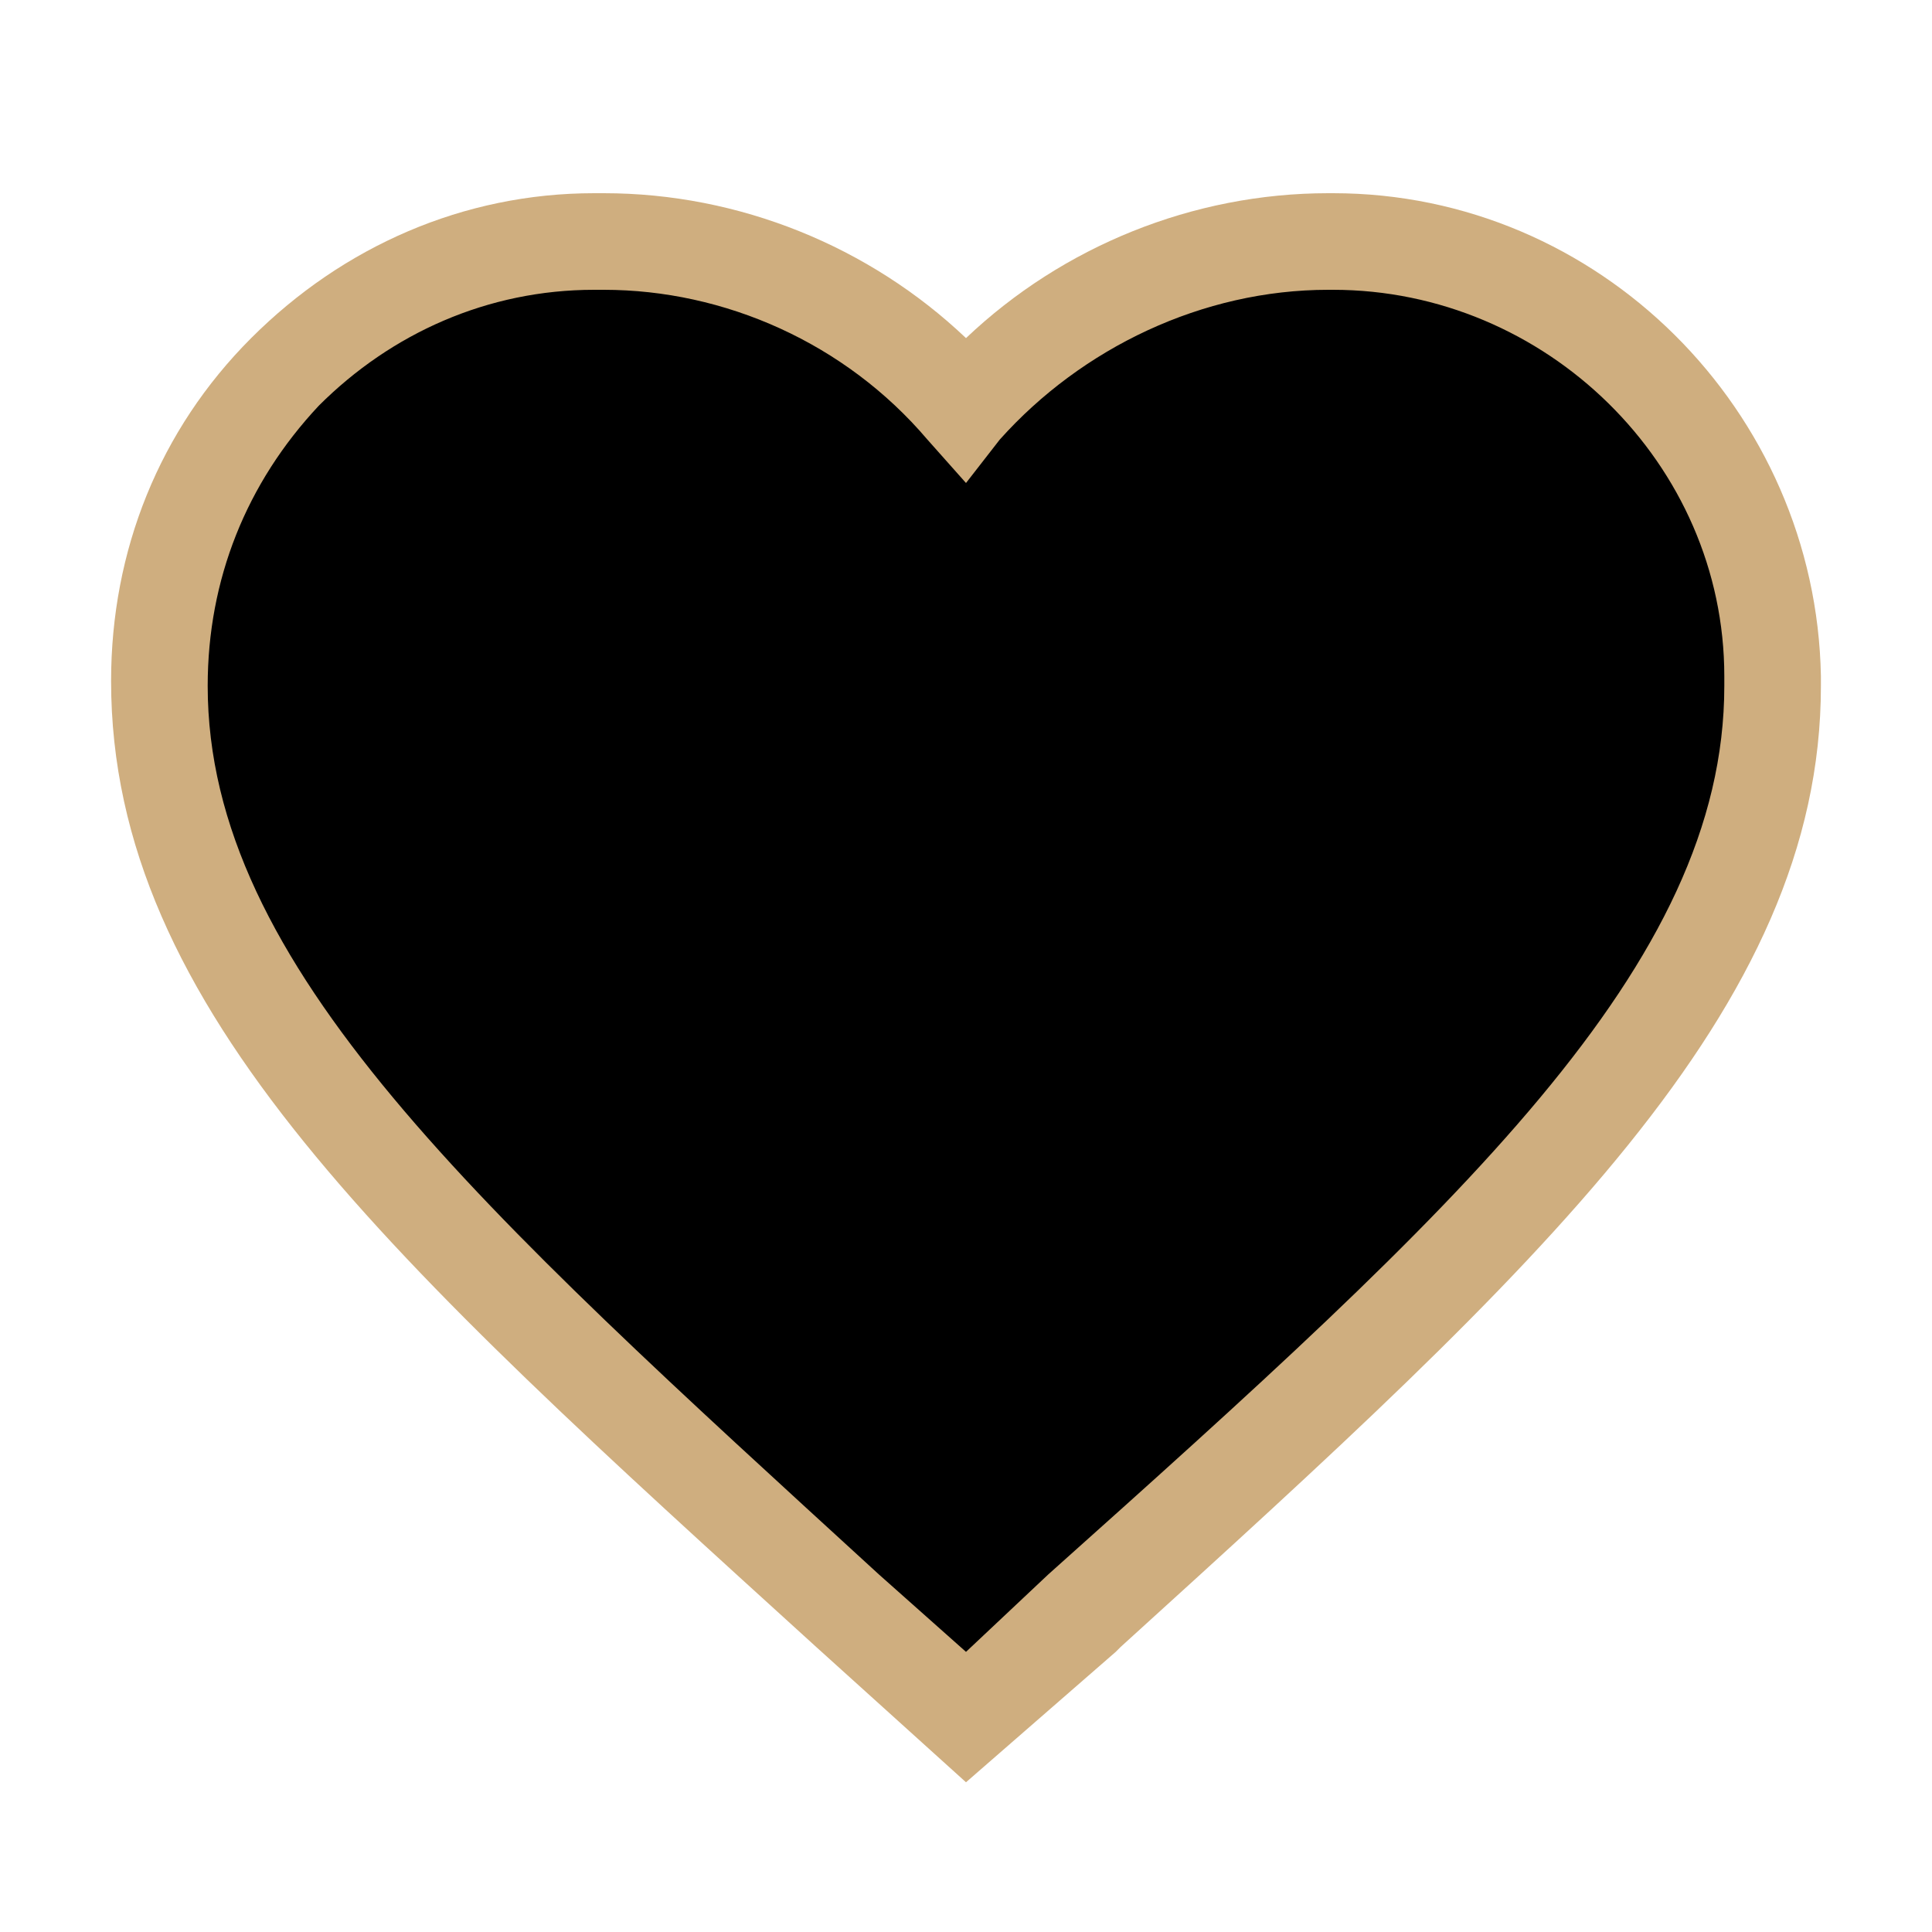
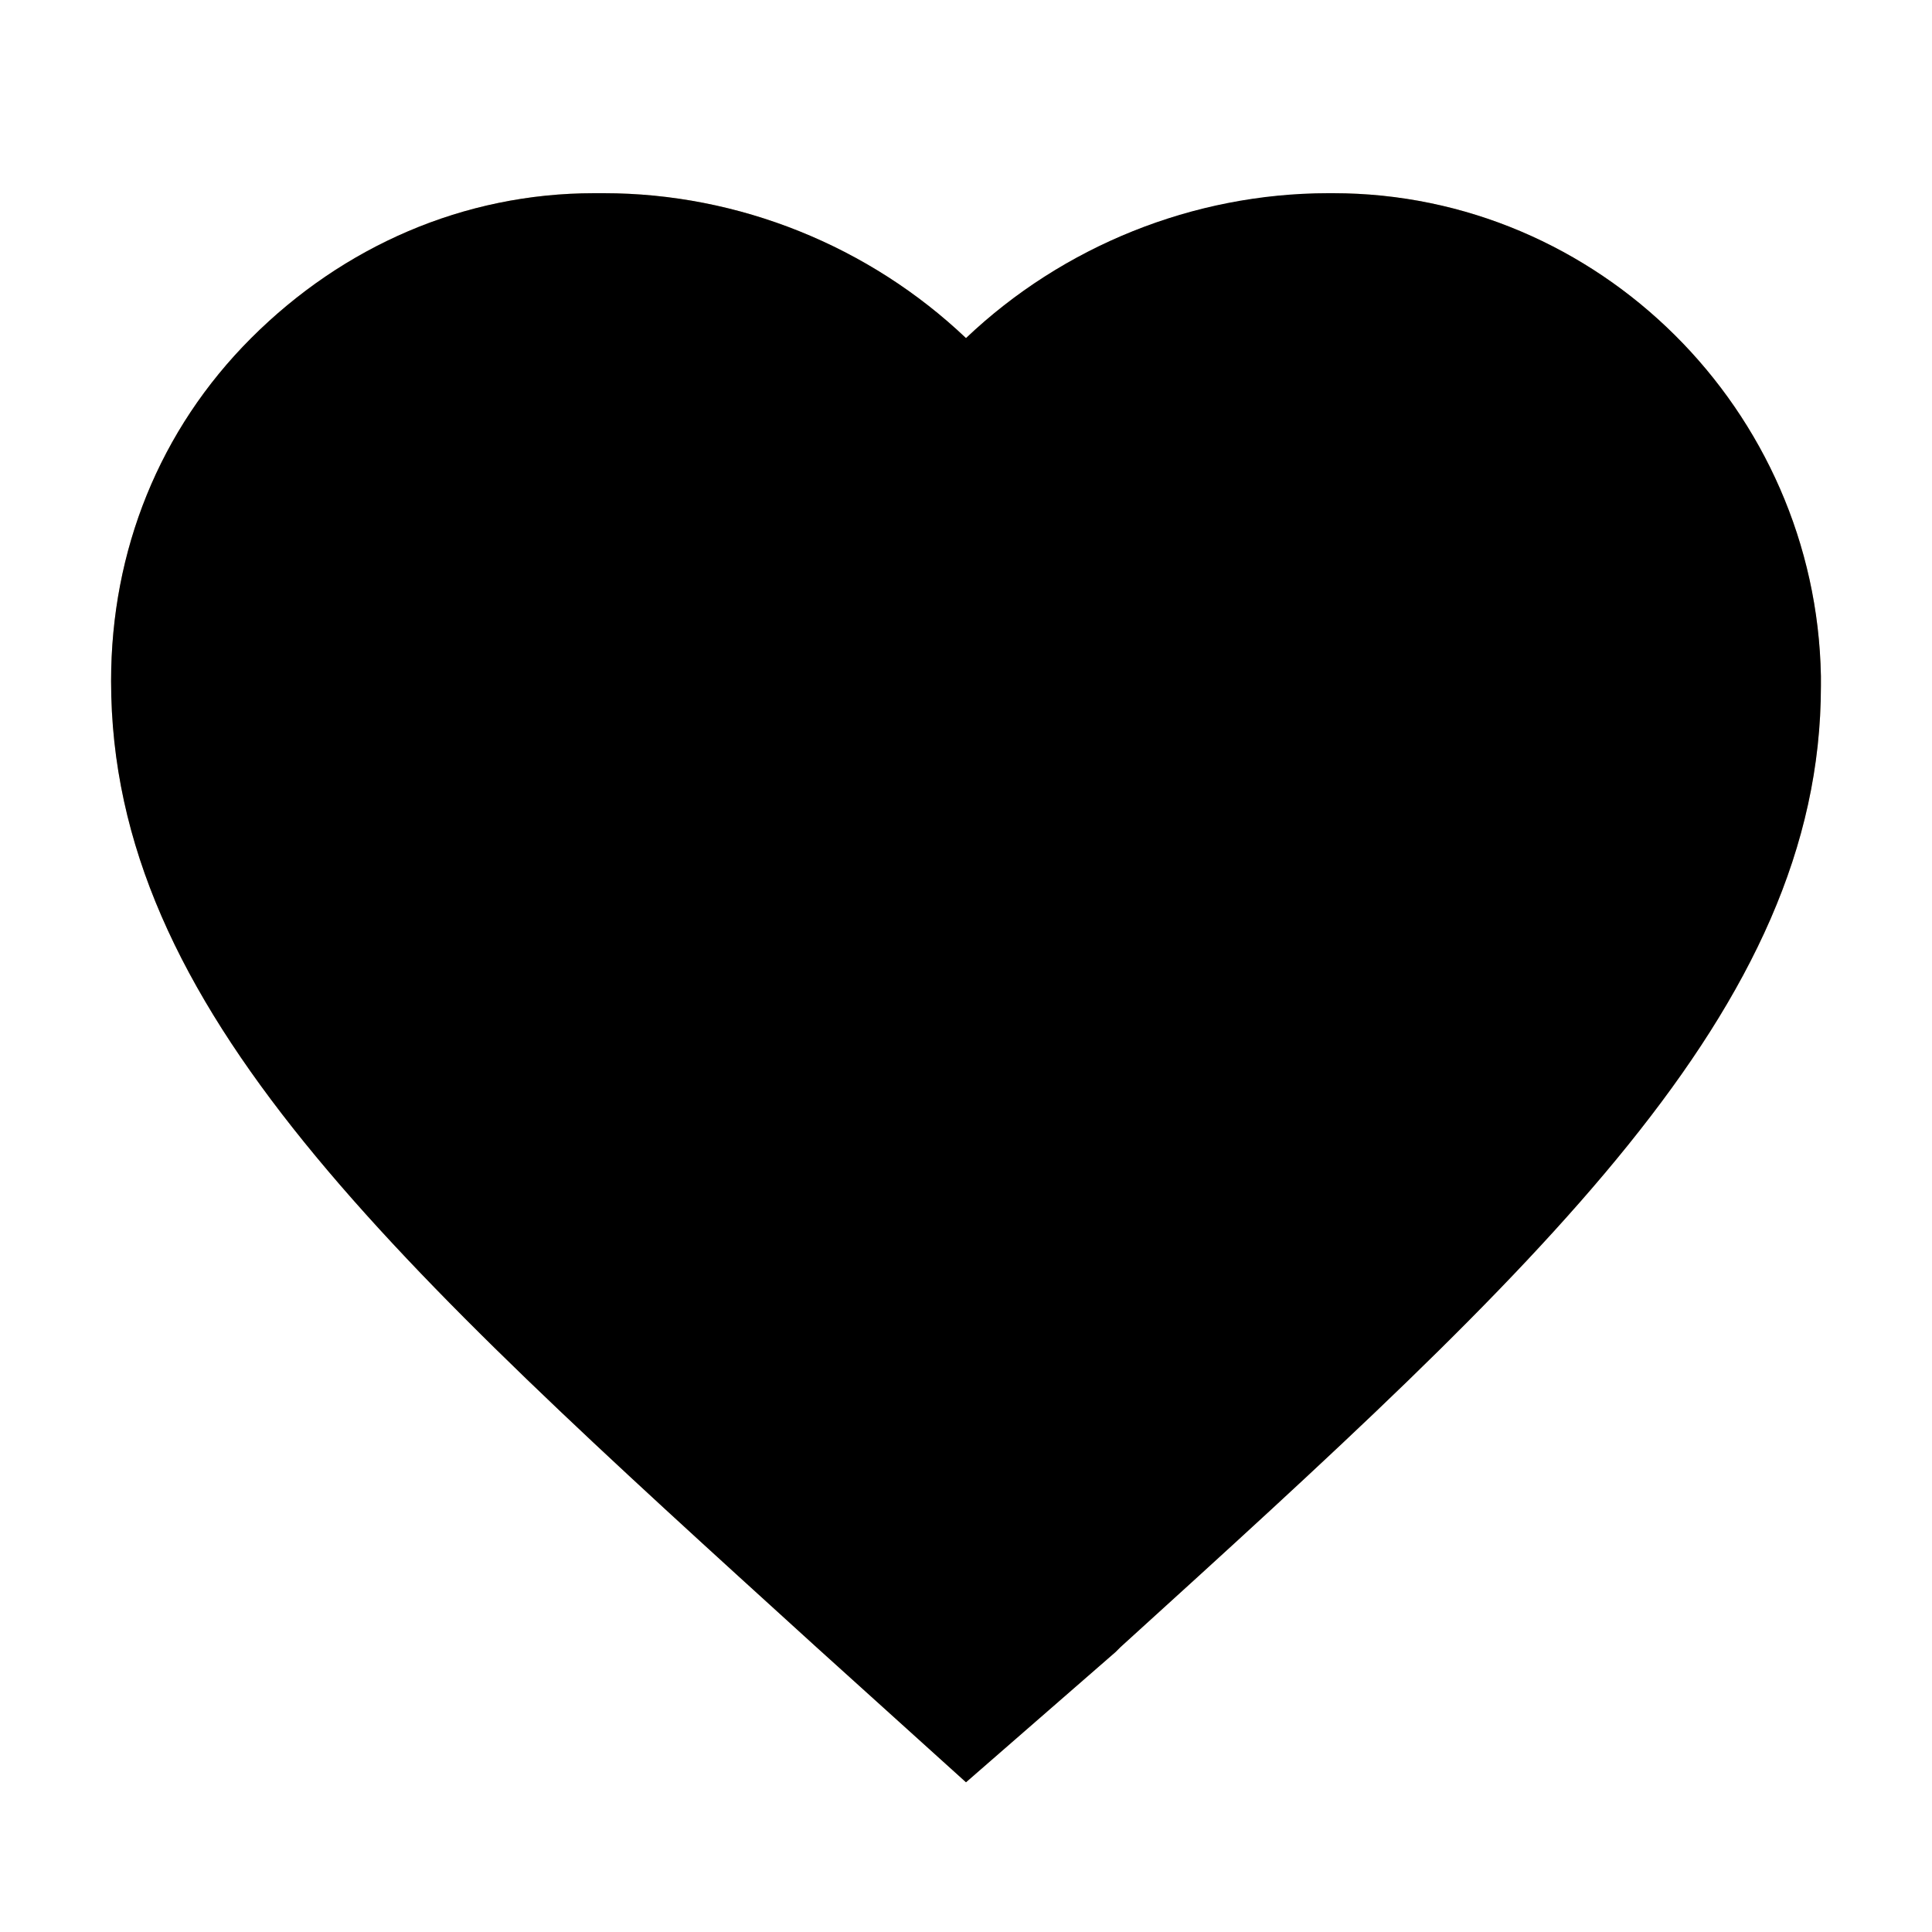
<svg xmlns="http://www.w3.org/2000/svg" viewBox="0 0 40 40" enable-background="new 0 0 40 40">
-   <path d="M20,36.9l-3.1-2.8c-8.8-8-14.6-13.2-14.6-20c0-2.7,1-5.2,2.9-7.1s4.4-3,7.1-3h0.2C15.3,4,18,5.1,20,7 c2-1.9,4.7-3,7.5-3h0.1c5.5,0,10,4.5,10.1,10v0.2c0,6.7-5.8,12-14.5,19.9l-0.1,0.1L20,36.9z" fill="#cfae7f" />
-   <path d="m12.3 6c-2.2 0-4.2.9-5.7 2.4-1.5 1.6-2.3 3.6-2.3 5.8 0 5.8 5.6 10.8 13.9 18.4l1.8 1.6 1.7-1.6c8.5-7.6 14-12.6 14-18.4v-.2c0-4.4-3.7-8-8.1-8 0 0-.1 0-.1 0-2.6 0-5.1 1.2-6.8 3.1l-.7.9-.8-.9c-1.7-2-4.2-3.1-6.7-3.1h-.2" />
+   <path d="m27.6 4c-2.9 0-5.6 1.1-7.6 3-2-1.9-4.7-3-7.5-3h-.2c-2.7 0-5.2 1.1-7.1 3-1.9 1.9-2.9 4.4-2.9 7.1 0 6.8 5.8 12 14.6 20l3.1 2.8 3.1-2.7.1-.1c8.7-7.9 14.5-13.2 14.5-19.9v-.2c-.1-5.5-4.6-10-10.1-10m8.1 10.2c0 5.8-5.5 10.8-14 18.4l-1.7 1.6-1.8-1.6c-8.3-7.6-13.9-12.6-13.9-18.4 0-2.2.8-4.2 2.3-5.8 1.5-1.5 3.5-2.4 5.7-2.4h.2c2.5 0 5 1.1 6.7 3.1l.8.9.7-.9c1.7-1.9 4.2-3.1 6.8-3.1h.1c4.4 0 8.1 3.6 8.1 8v.2" fill="#cfae7f" />
+   <path d="M20,36.9l-3.1-2.8c-8.8-8-14.6-13.2-14.6-20c0-2.7,1-5.2,2.9-7.1s4.4-3,7.1-3h0.2C15.3,4,18,5.1,20,7 c2-1.9,4.7-3,7.5-3h0.1c5.5,0,10,4.5,10.1,10v0.2c0,6.7-5.8,12-14.5,19.9l-0.1,0.1L20,36.9z" />
</svg>
